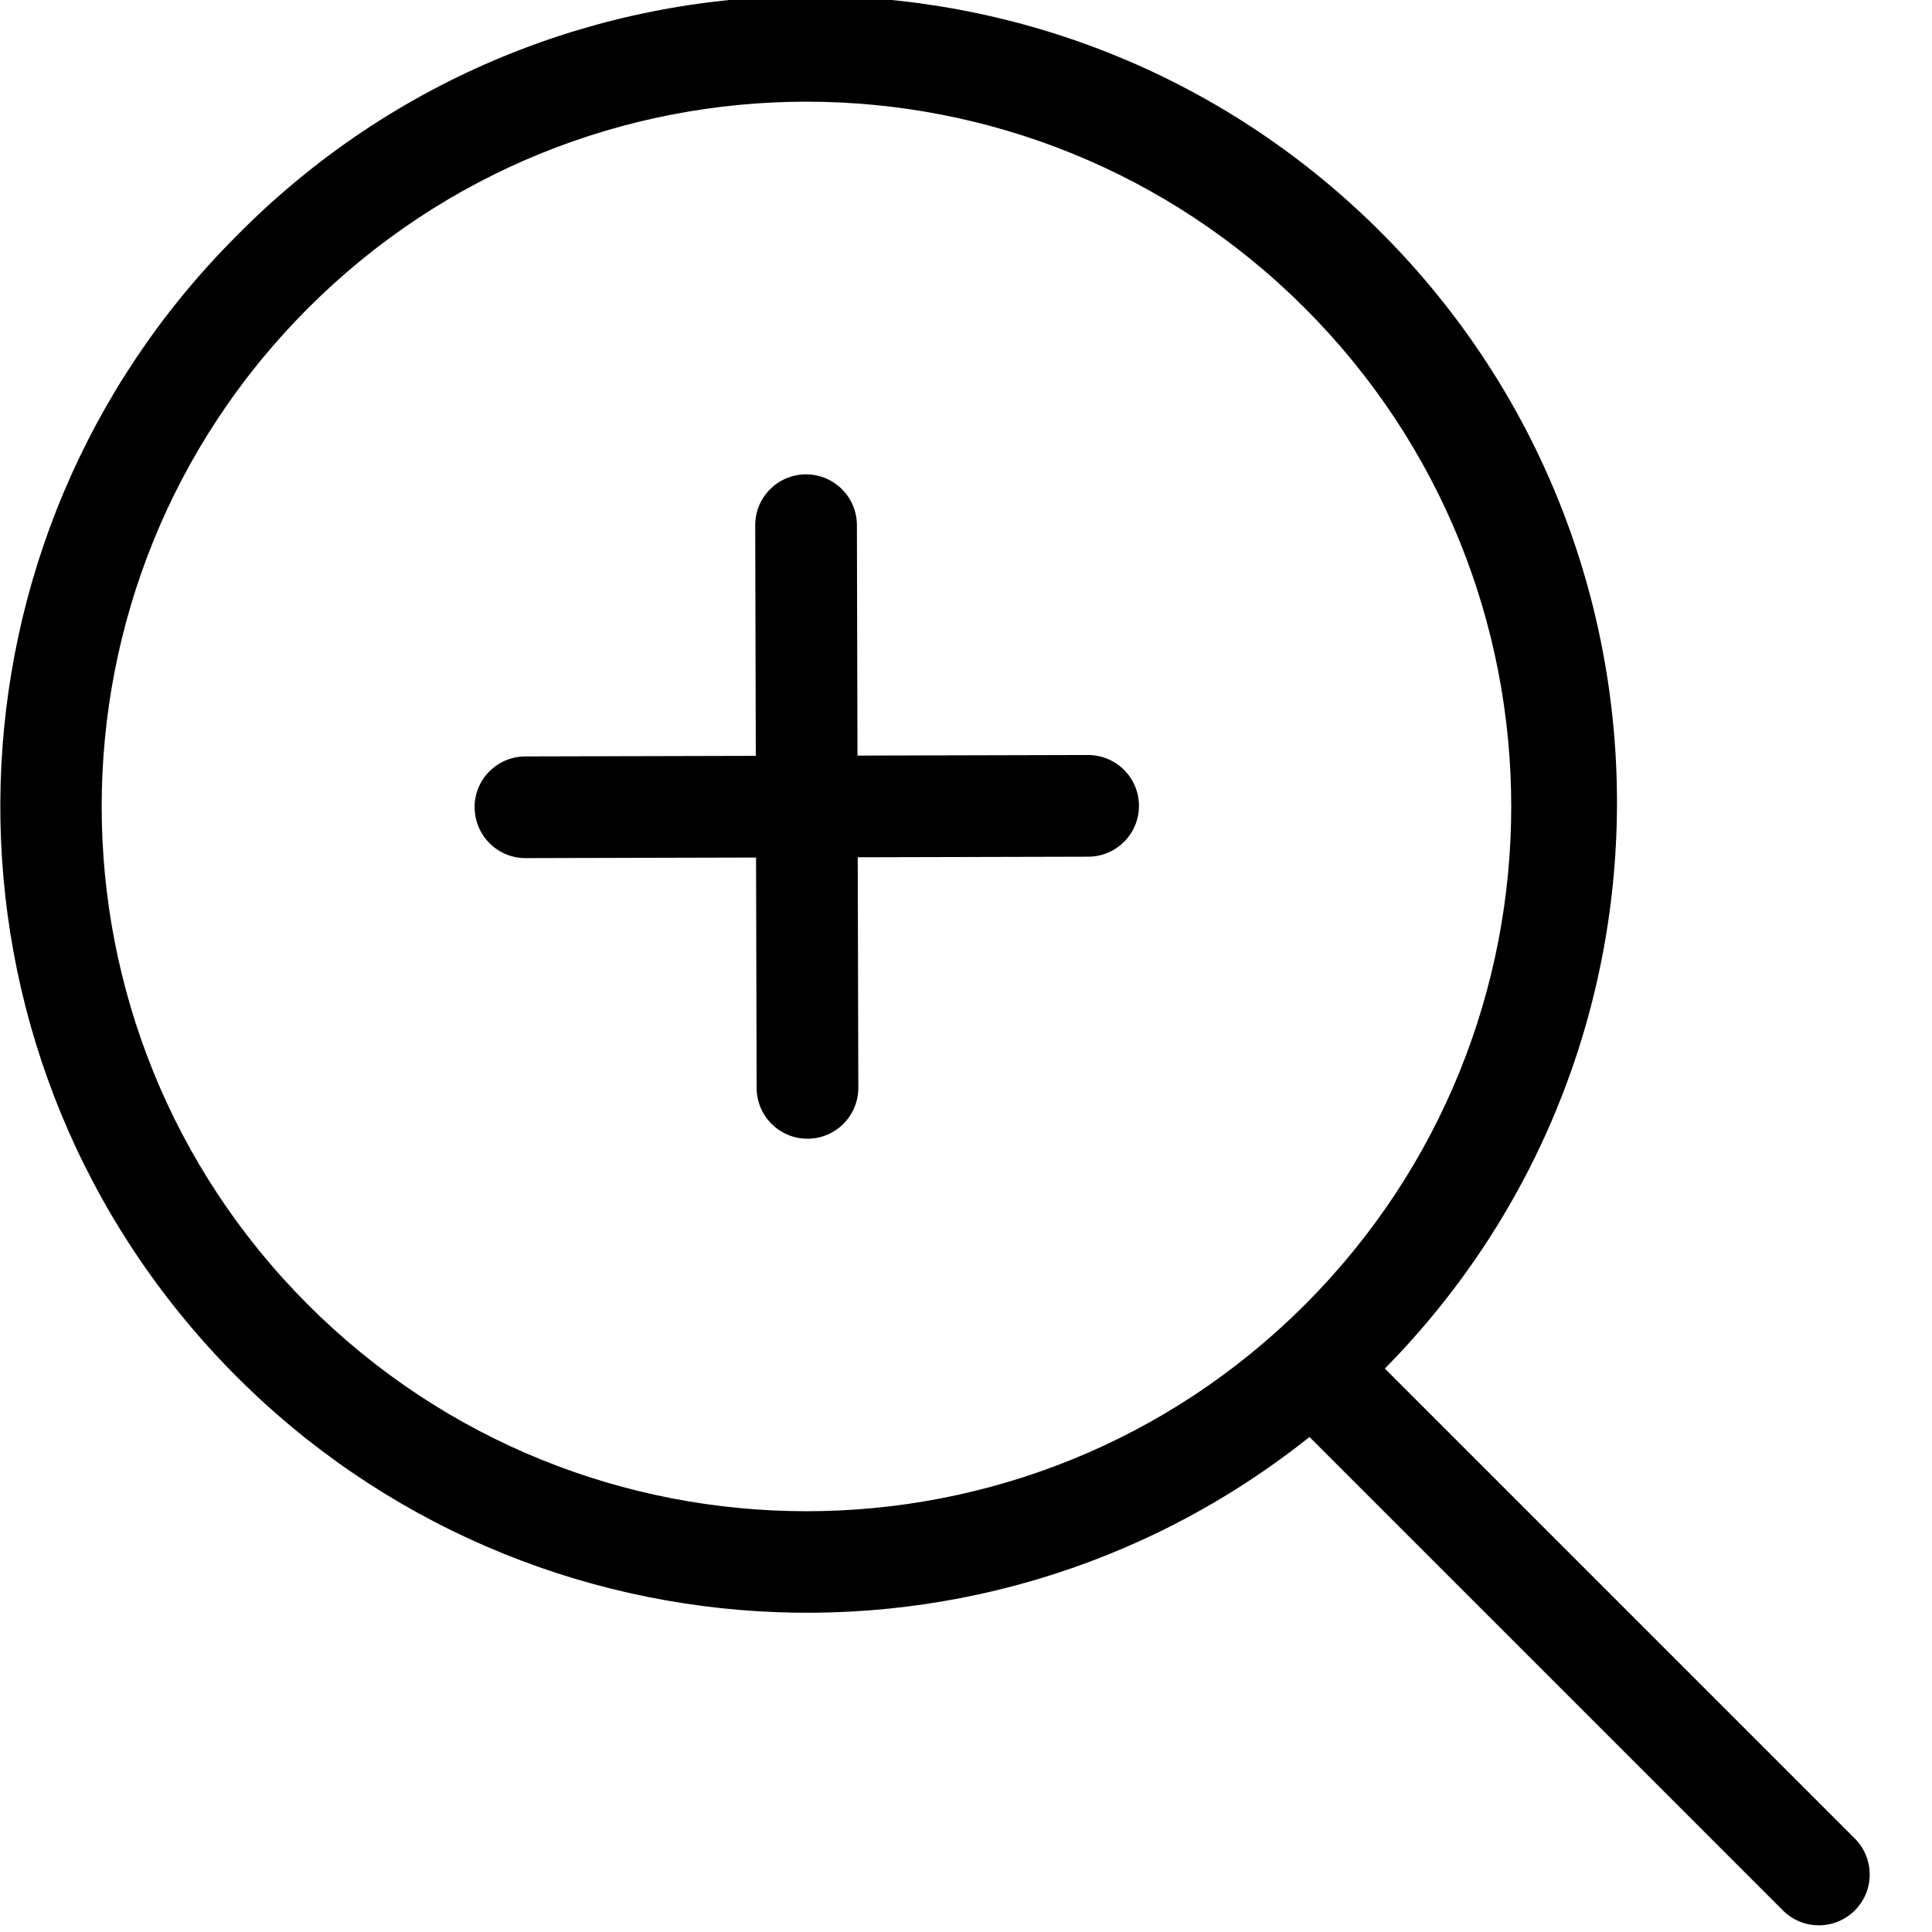
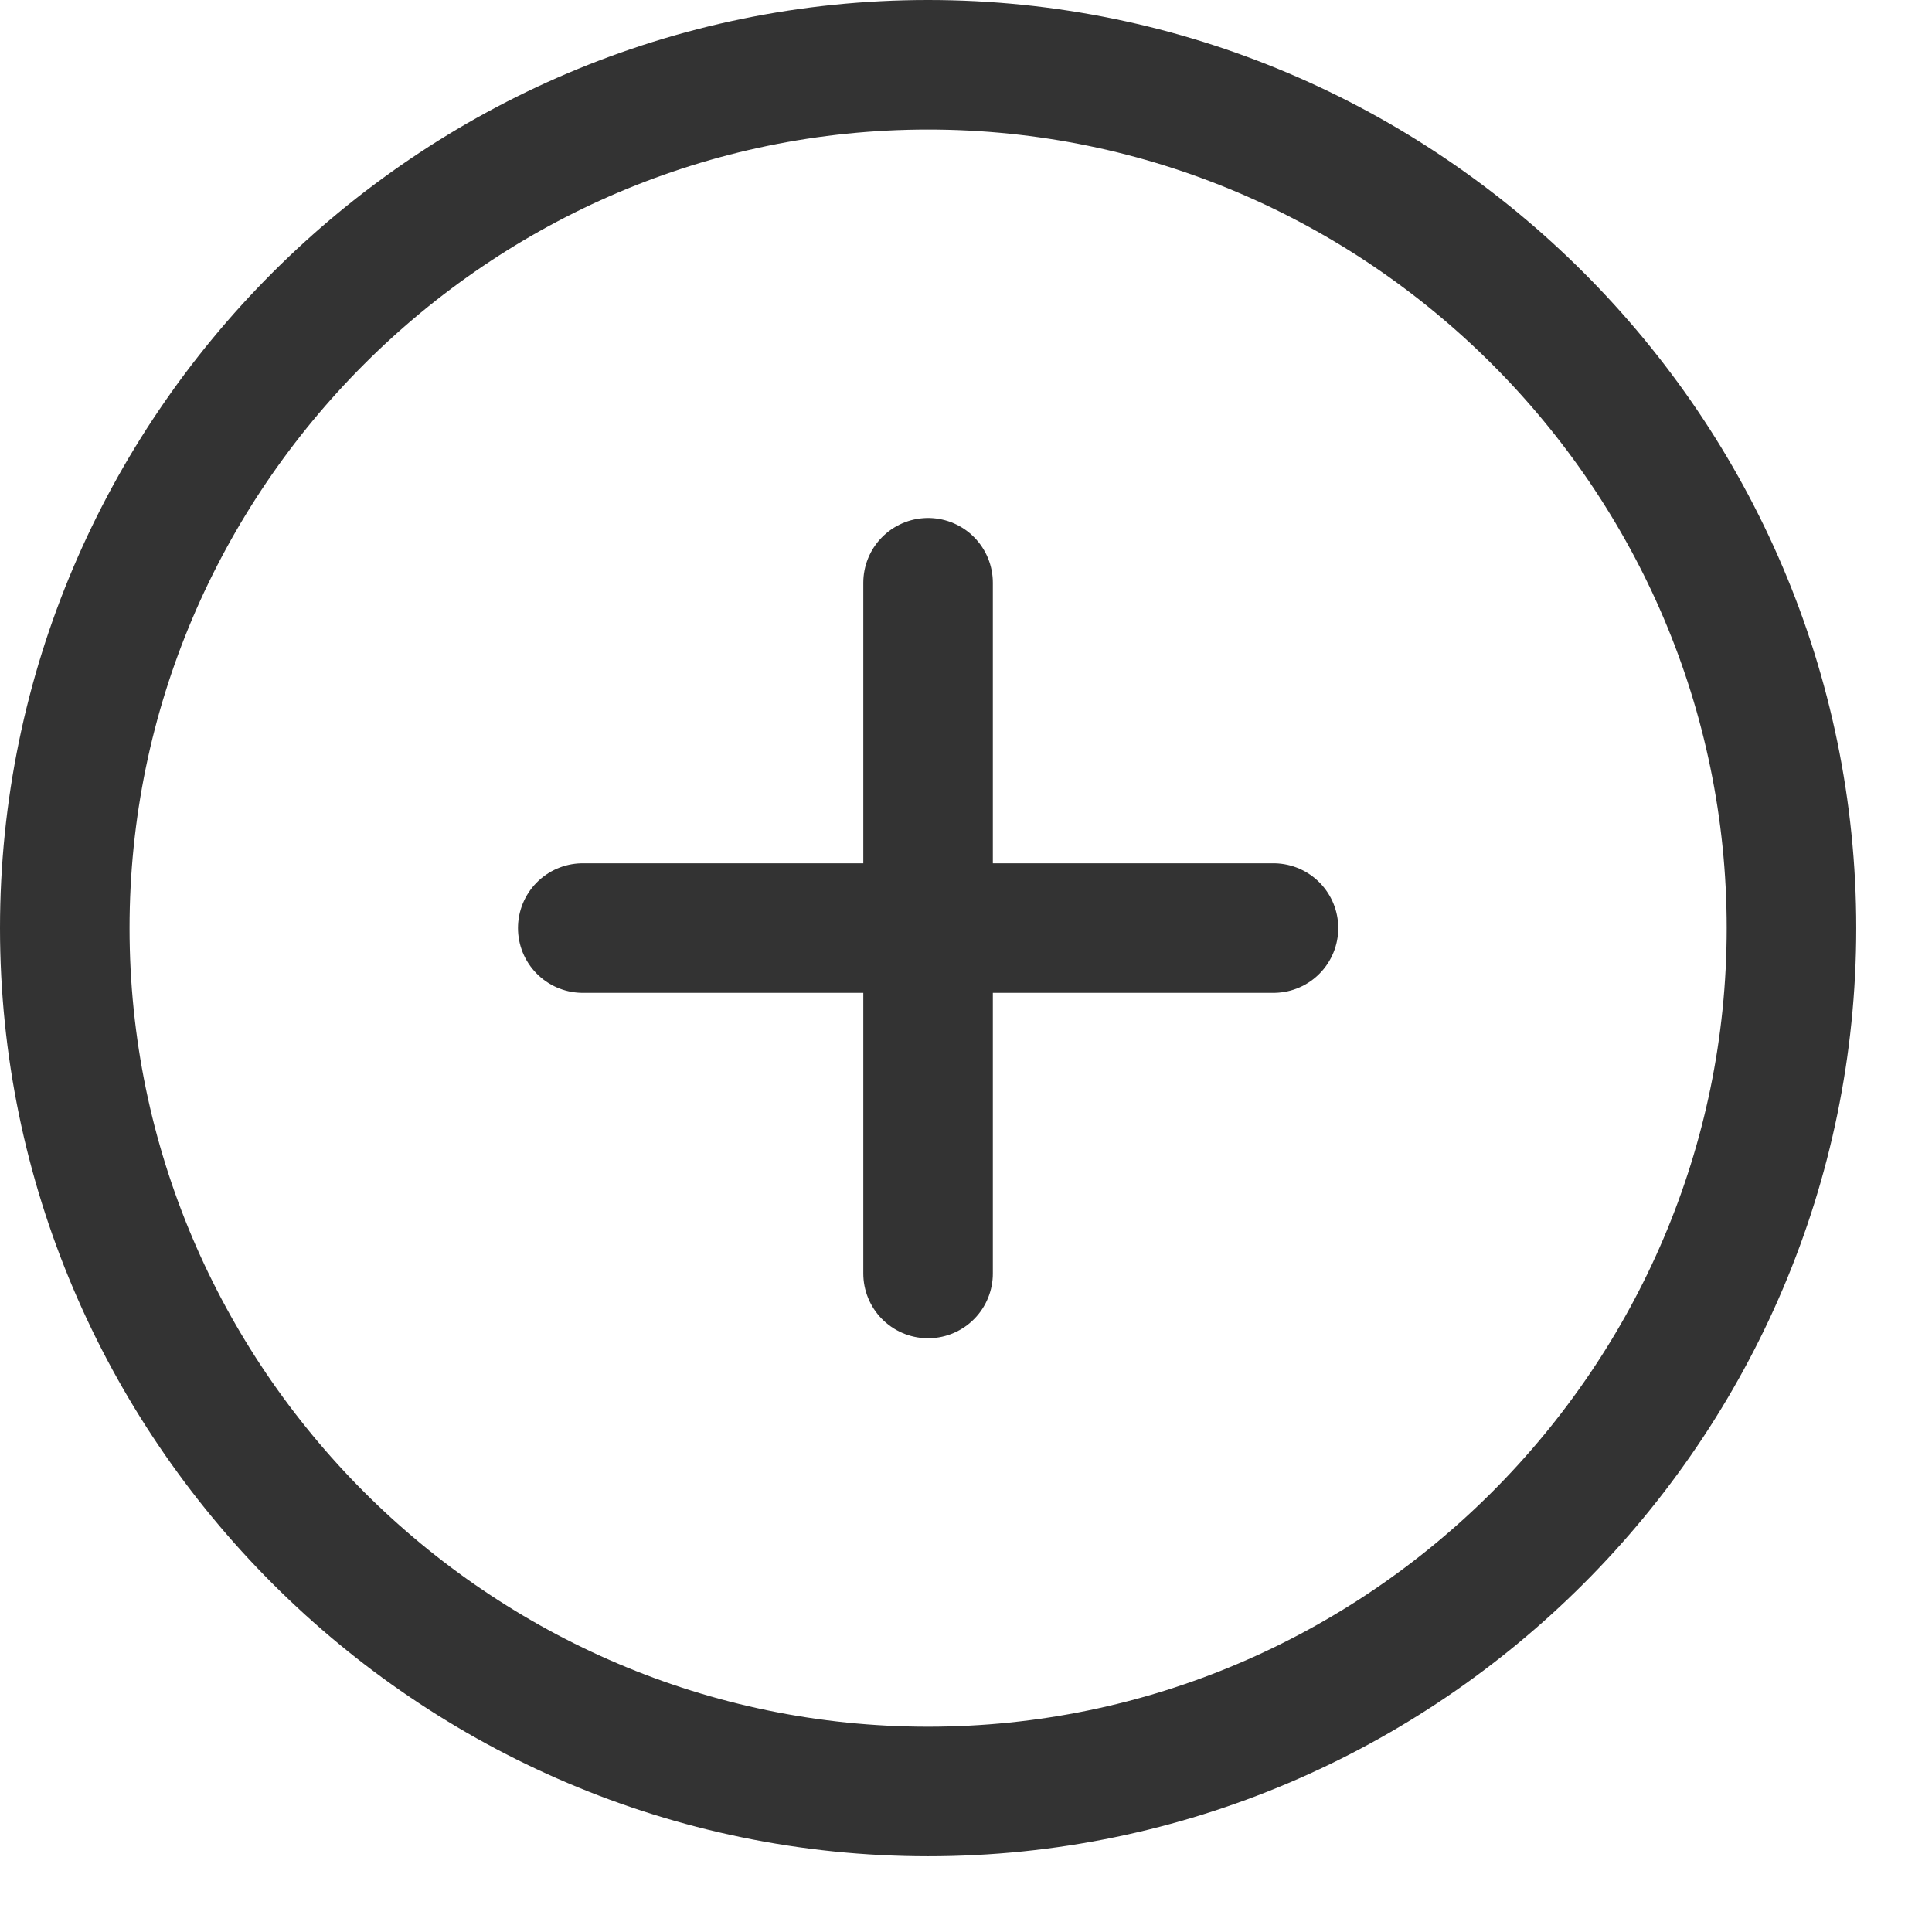
- <svg xmlns="http://www.w3.org/2000/svg" fill="none" class="icon icon-plus" viewBox="0 0 19 19">
-   <path fill="currentColor" fill-rule="evenodd" d="M4.667 7.94a.5.5 0 0 1 .499-.501l5.534-.014a.5.5 0 1 1 .002 1l-5.534.014a.5.5 0 0 1-.5-.5" clip-rule="evenodd" />
-   <path fill="currentColor" fill-rule="evenodd" d="M7.926 4.665a.5.5 0 0 1 .501.498l.014 5.534a.5.5 0 1 1-1 .003l-.014-5.534a.5.5 0 0 1 .499-.501" clip-rule="evenodd" />
-   <path fill="currentColor" fill-rule="evenodd" d="M12.832 3.03a6.931 6.931 0 1 0-9.802 9.802 6.931 6.931 0 0 0 9.802-9.802M2.323 2.323a7.931 7.931 0 0 1 11.296 11.136l4.628 4.628a.5.5 0 0 1-.707.707l-4.662-4.662A7.932 7.932 0 0 1 2.323 2.323" clip-rule="evenodd" />
+ <svg xmlns="http://www.w3.org/2000/svg" class="icon icon-plus" width="19" height="19" viewBox="0 0 19 19" fill="none">
+   <path d="M5.731 9.127H12.524M9.127 12.524V5.731M9.127 17.618C13.797 17.618 17.618 13.797 17.618 9.127C17.618 4.458 13.797 0.637 9.127 0.637C4.457 0.637 0.637 4.458 0.637 9.127C0.637 13.797 4.457 17.618 9.127 17.618Z" stroke="#333333" stroke-width="1.274" stroke-linecap="round" stroke-linejoin="round" />
</svg>
